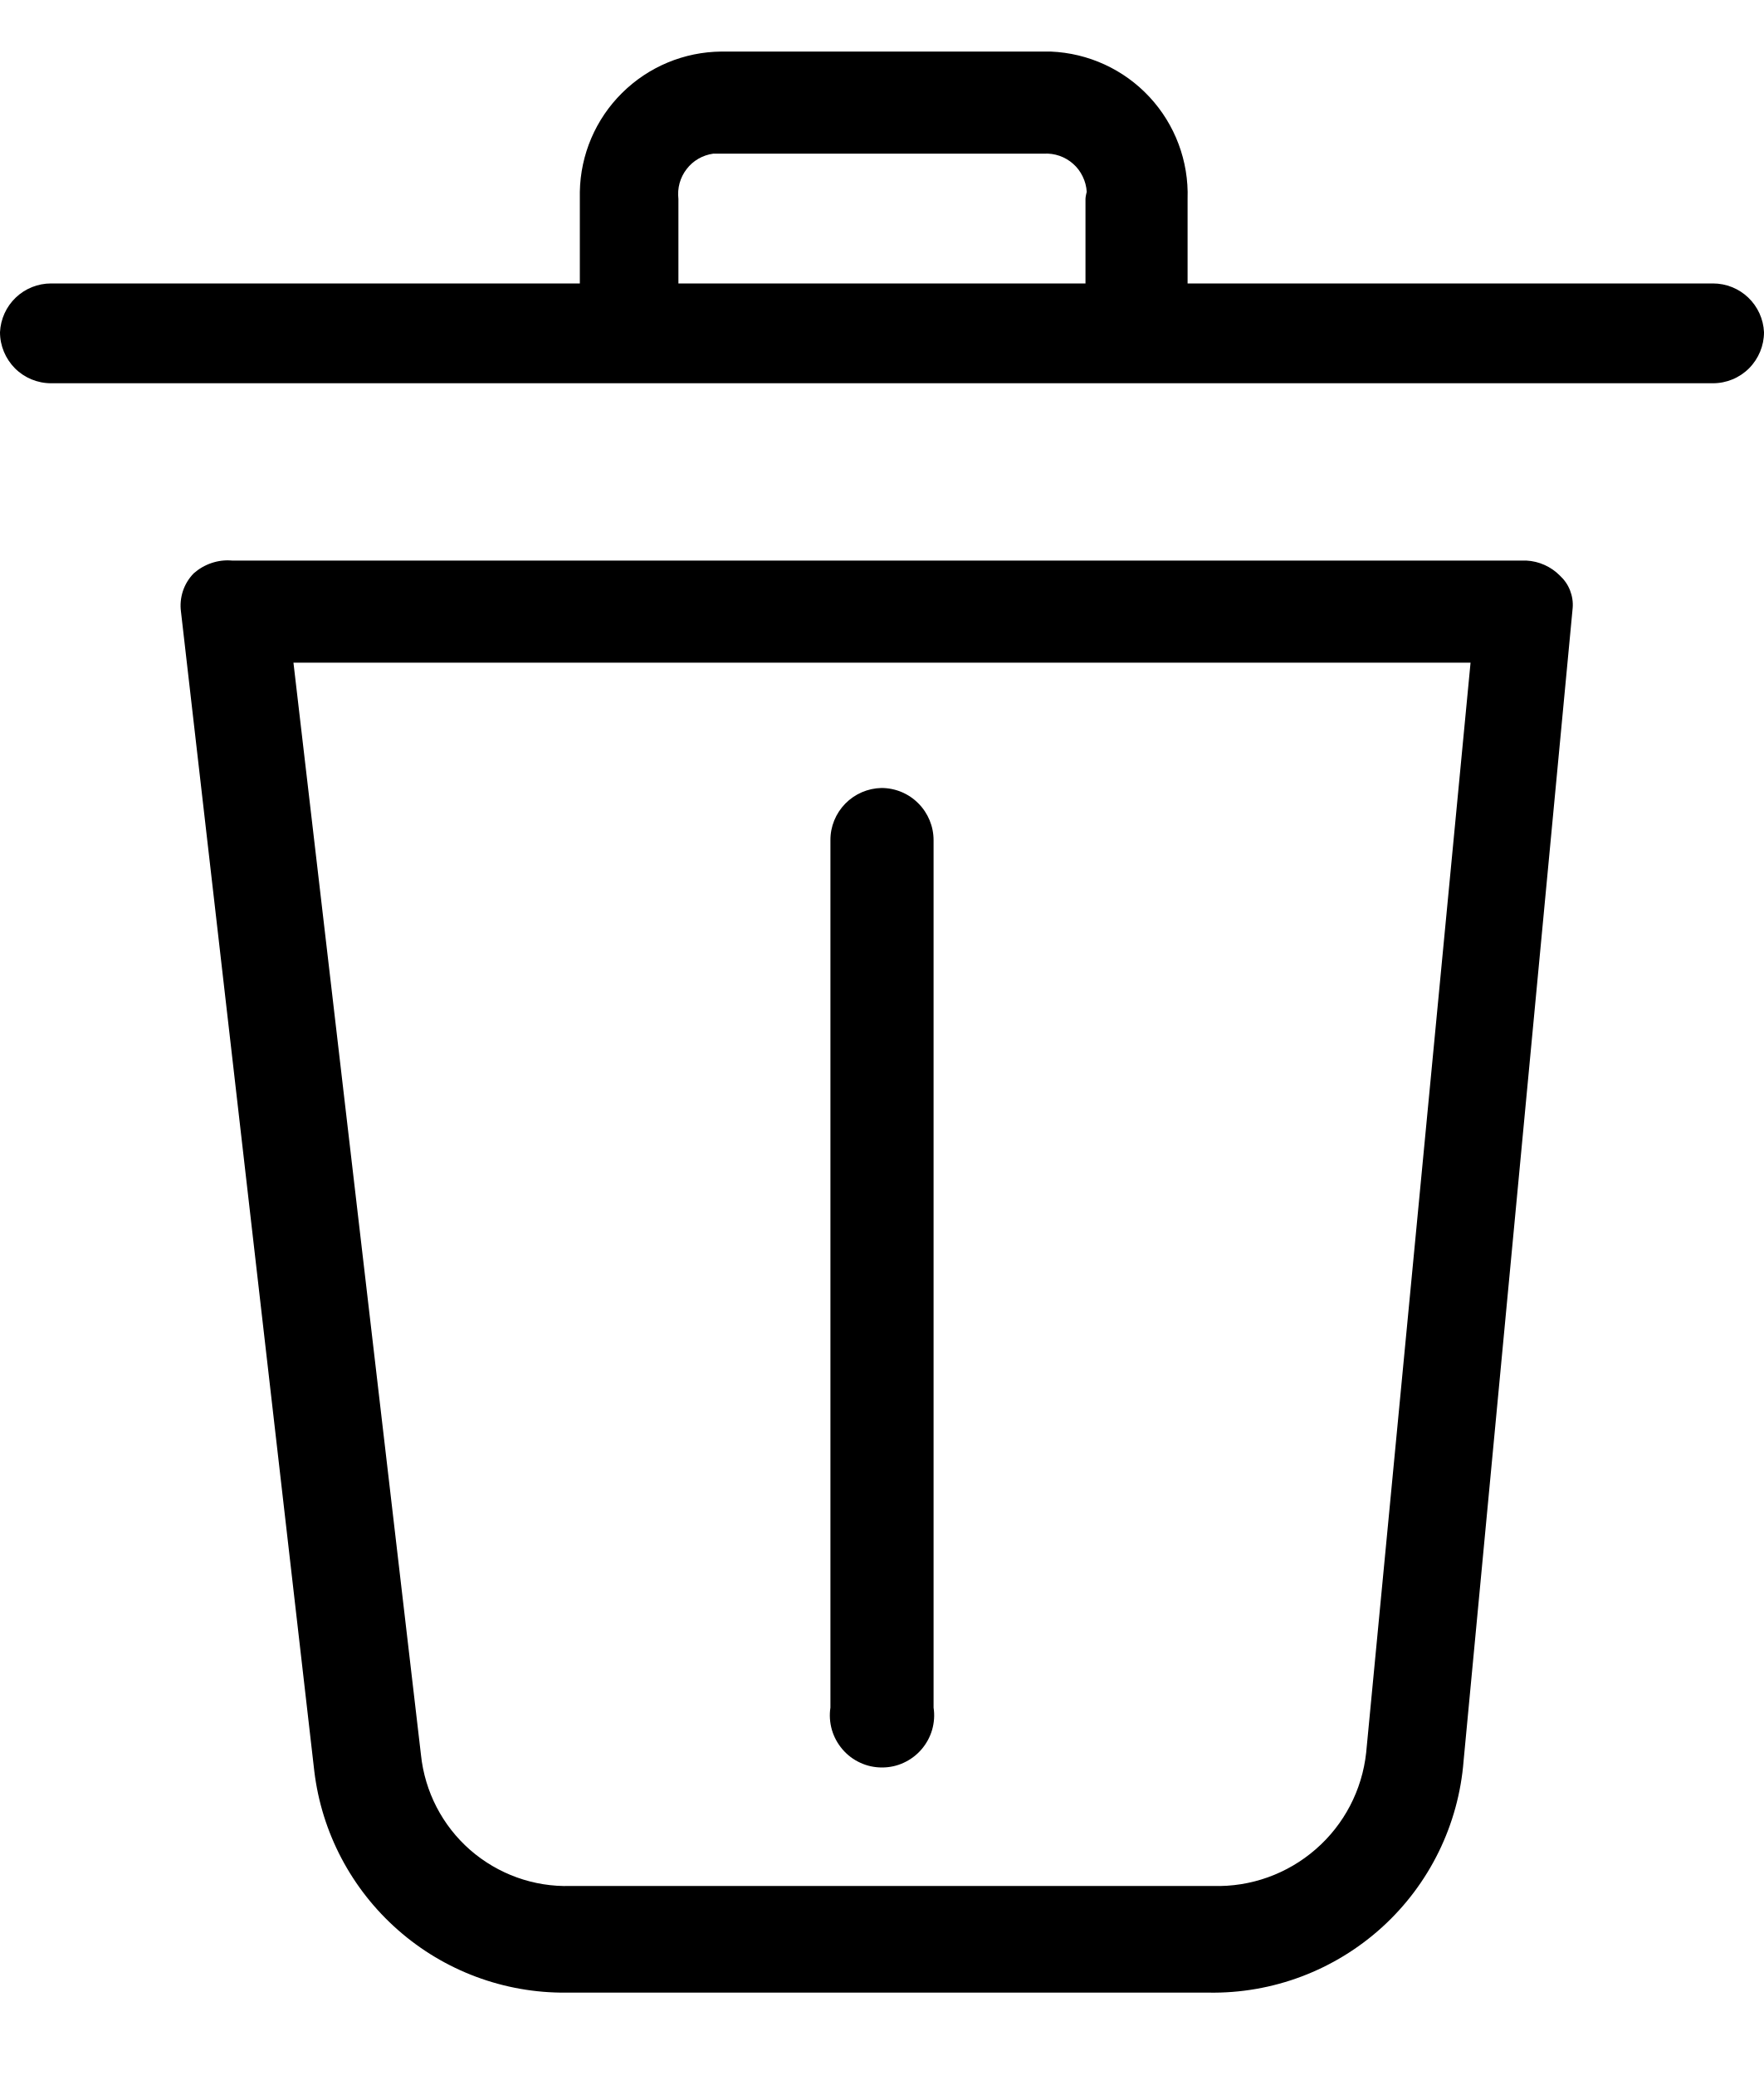
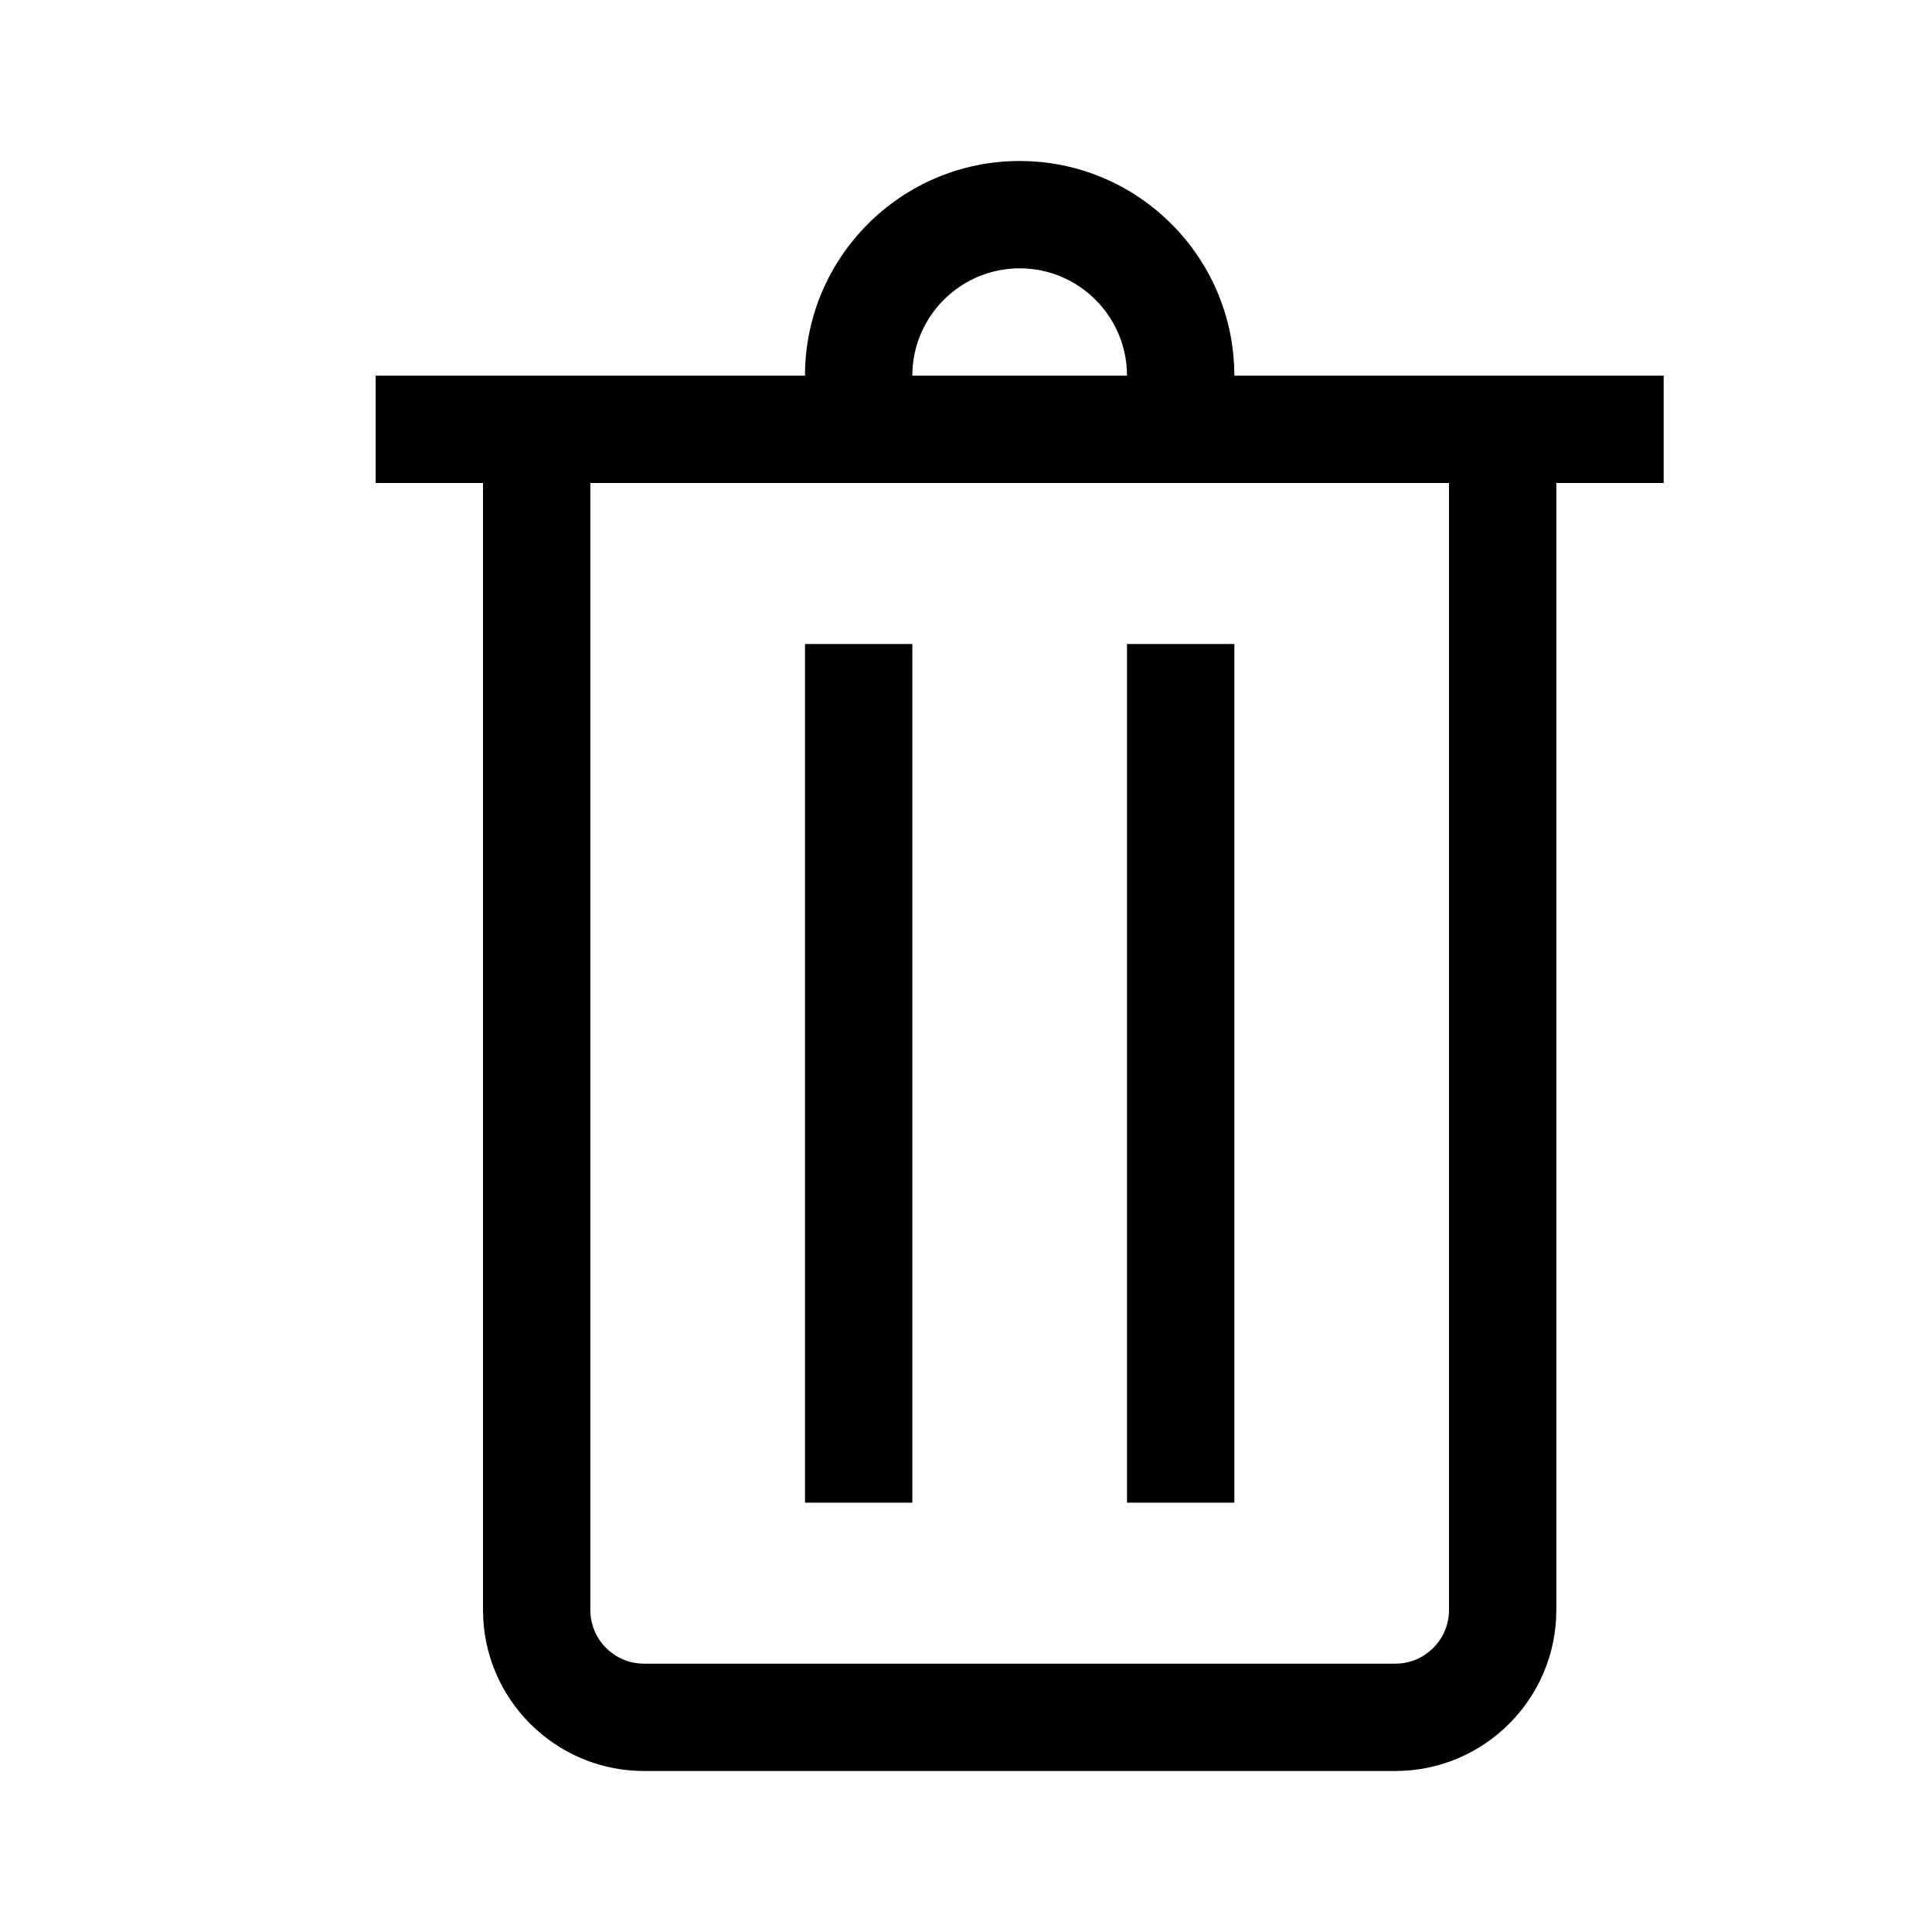
- <svg xmlns="http://www.w3.org/2000/svg" width="17" height="20" viewBox="0 0 17 20" fill="#000">
-   <path d="M14.709 5.403H2.236C2.169 5.397 2.102 5.405 2.038 5.427C1.975 5.448 1.917 5.482 1.867 5.526C1.82 5.574 1.784 5.633 1.763 5.696C1.742 5.76 1.735 5.828 1.744 5.895L3.029 17.072C3.1 17.663 3.387 18.208 3.835 18.602C4.282 18.996 4.859 19.211 5.454 19.206H11.646C12.264 19.217 12.862 18.991 13.319 18.576C13.776 18.161 14.057 17.587 14.105 16.971L15.156 5.861C15.161 5.803 15.152 5.745 15.131 5.691C15.11 5.636 15.076 5.588 15.033 5.548C14.947 5.461 14.831 5.409 14.709 5.403ZM13.166 16.893C13.127 17.253 12.954 17.586 12.68 17.824C12.407 18.062 12.054 18.189 11.691 18.178H5.499C5.144 18.189 4.798 18.064 4.53 17.83C4.263 17.596 4.094 17.269 4.057 16.915L2.828 6.387H14.172L13.166 16.893Z" />
-   <path d="M16.508 2.732H11.445V1.917C11.457 1.554 11.325 1.201 11.078 0.935C10.831 0.669 10.489 0.512 10.126 0.497L6.952 0.497C6.593 0.5 6.25 0.643 5.995 0.896C5.74 1.148 5.594 1.491 5.588 1.849V2.732H0.492C0.365 2.732 0.243 2.781 0.152 2.868C0.06 2.956 0.006 3.075 0 3.202C0 3.332 0.052 3.457 0.144 3.55C0.236 3.642 0.361 3.694 0.492 3.694H16.508C16.639 3.694 16.764 3.642 16.856 3.55C16.948 3.457 17 3.332 17 3.202C16.994 3.075 16.94 2.956 16.848 2.868C16.757 2.781 16.635 2.732 16.508 2.732ZM10.461 1.917V2.732H6.538V1.917C6.526 1.814 6.554 1.711 6.617 1.63C6.679 1.548 6.772 1.495 6.874 1.481H10.059C10.111 1.478 10.162 1.485 10.211 1.502C10.259 1.519 10.304 1.545 10.342 1.579C10.381 1.613 10.412 1.655 10.434 1.701C10.457 1.748 10.47 1.798 10.473 1.849C10.473 1.849 10.461 1.894 10.461 1.917Z" />
-   <path d="M8.494 7.595C8.363 7.598 8.238 7.652 8.146 7.746C8.054 7.84 8.002 7.967 8.003 8.098V16.459C7.992 16.53 7.997 16.603 8.017 16.673C8.037 16.742 8.072 16.806 8.119 16.861C8.166 16.916 8.224 16.96 8.29 16.99C8.356 17.021 8.428 17.036 8.5 17.036C8.572 17.036 8.644 17.021 8.71 16.99C8.775 16.96 8.834 16.916 8.881 16.861C8.928 16.806 8.963 16.742 8.983 16.673C9.003 16.603 9.008 16.53 8.997 16.459V8.098C8.997 7.965 8.944 7.837 8.85 7.743C8.756 7.648 8.628 7.595 8.494 7.595Z" />
+ <svg xmlns="http://www.w3.org/2000/svg" width="36" height="36" viewBox="0 0 36 36">
+   <g fill-rule="evenodd">
+     <path d="M27,30 C27,30.552 26.551,31 26,31 L12,31 C11.449,31 11,30.552 11,30 L11,9 L27,9 L27,30 Z M19,5 C20.103,5 21,5.897 21,7 L17,7 C17,5.897 17.897,5 19,5 L19,5 Z M31,7 L23,7 C23,4.794 21.206,3 19,3 C16.794,3 15,4.794 15,7 L7,7 L7,9 L9,9 L9,30 C9,31.654 10.346,33 12,33 L26,33 C27.654,33 29,31.654 29,30 L29,9 L31,9 L31,7 Z" />
+     <polygon points="15 28 17 28 17 12 15 12" />
+     <polygon points="21 28 23 28 23 12 21 12" />
+   </g>
</svg>
